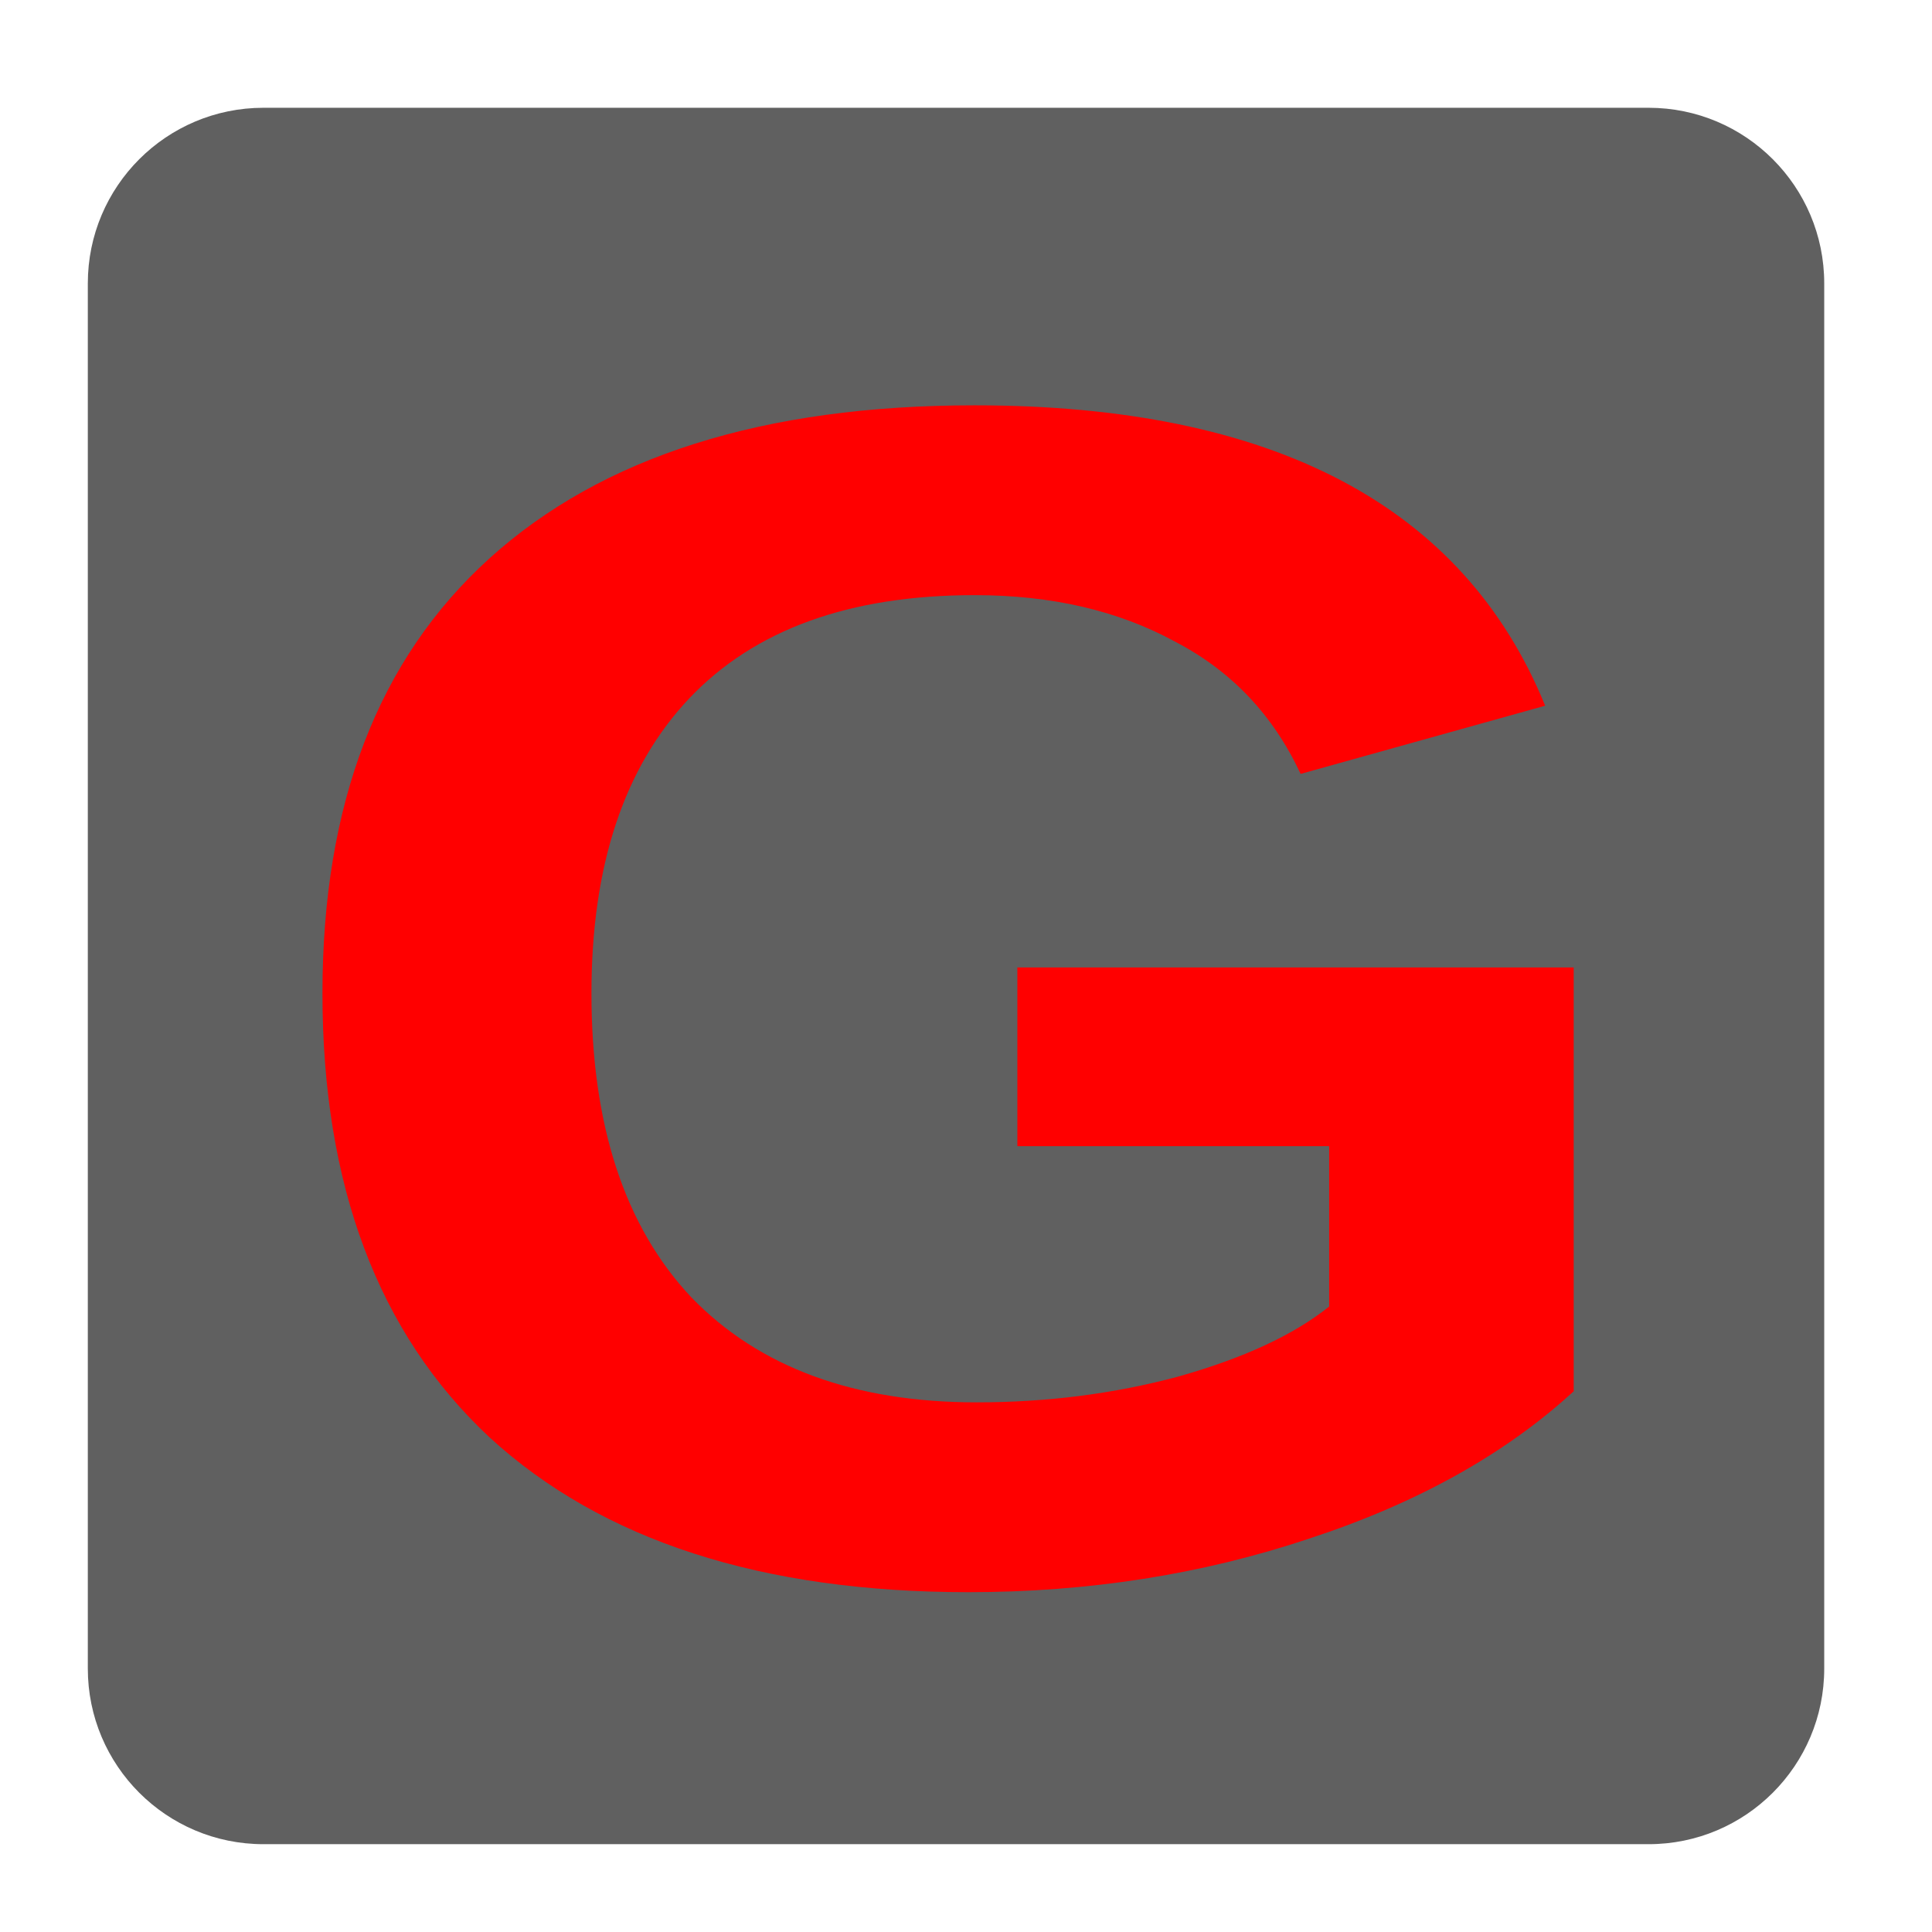
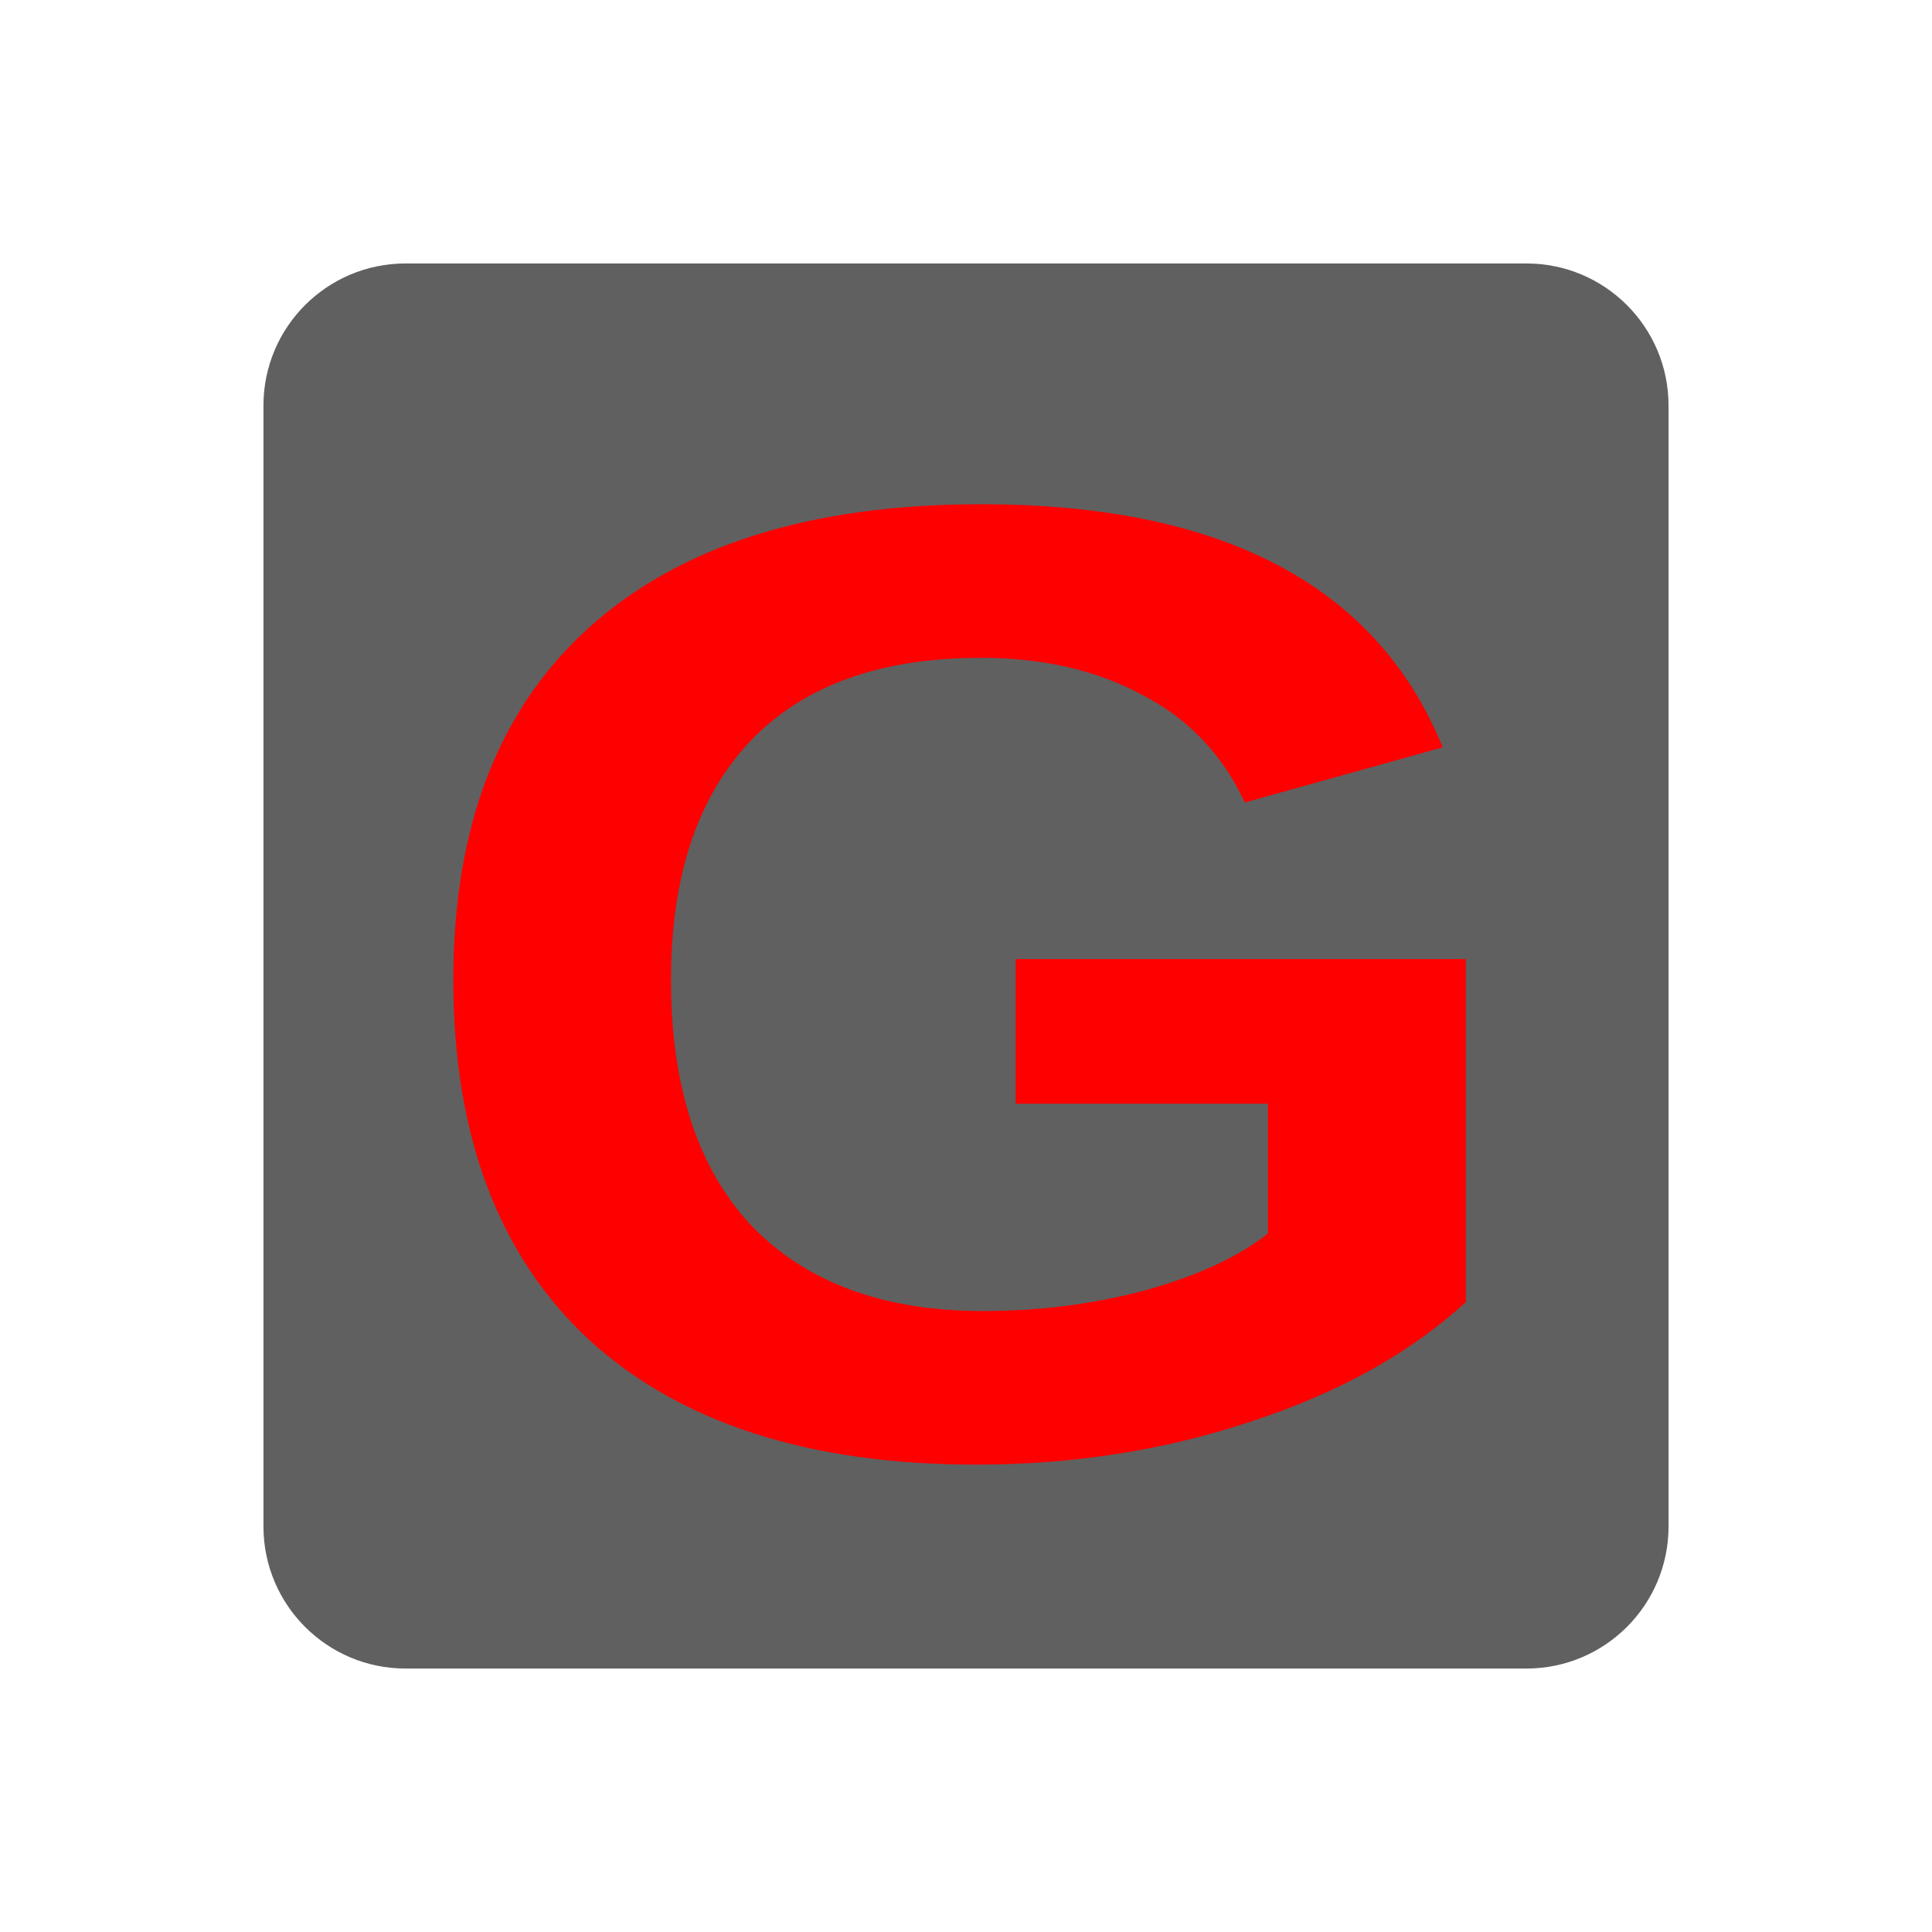
<svg xmlns="http://www.w3.org/2000/svg" version="1.0" width="22" height="22" id="svg2">
  <defs id="defs4" />
-   <g id="g3819" transform="matrix(1.412338,0,0,1.412338,-0.4123377,-0.1850649)">
+   <g id="g3819" transform="matrix(1.142857,0,0,1.142857,1.857143,1.857144)">
    <rect ry="1.416" rx="1.416" y="1" x="1" height="14" width="14" id="rect2987" style="fill:#606060;fill-opacity:1;stroke:none" />
    <text transform="scale(1.051552,0.9509751)" id="text3757" y="13.497" x="2.173" style="font-size:14.206px;font-style:normal;font-variant:normal;font-weight:bold;font-stretch:normal;text-indent:0;text-align:start;text-decoration:none;line-height:125%;letter-spacing:0px;word-spacing:0px;text-transform:none;direction:ltr;block-progression:tb;writing-mode:lr-tb;text-anchor:start;baseline-shift:baseline;color:#000000;fill:#ff0000;fill-opacity:1;fill-rule:nonzero;stroke:none;stroke-width:1px;marker:none;visibility:visible;display:inline;overflow:visible;enable-background:accumulate;font-family:Arial;-inkscape-font-specification:Arial Bold" xml:space="preserve">
      <tspan y="13.497" x="2.173" id="tspan3759">G</tspan>
    </text>
  </g>
</svg>
